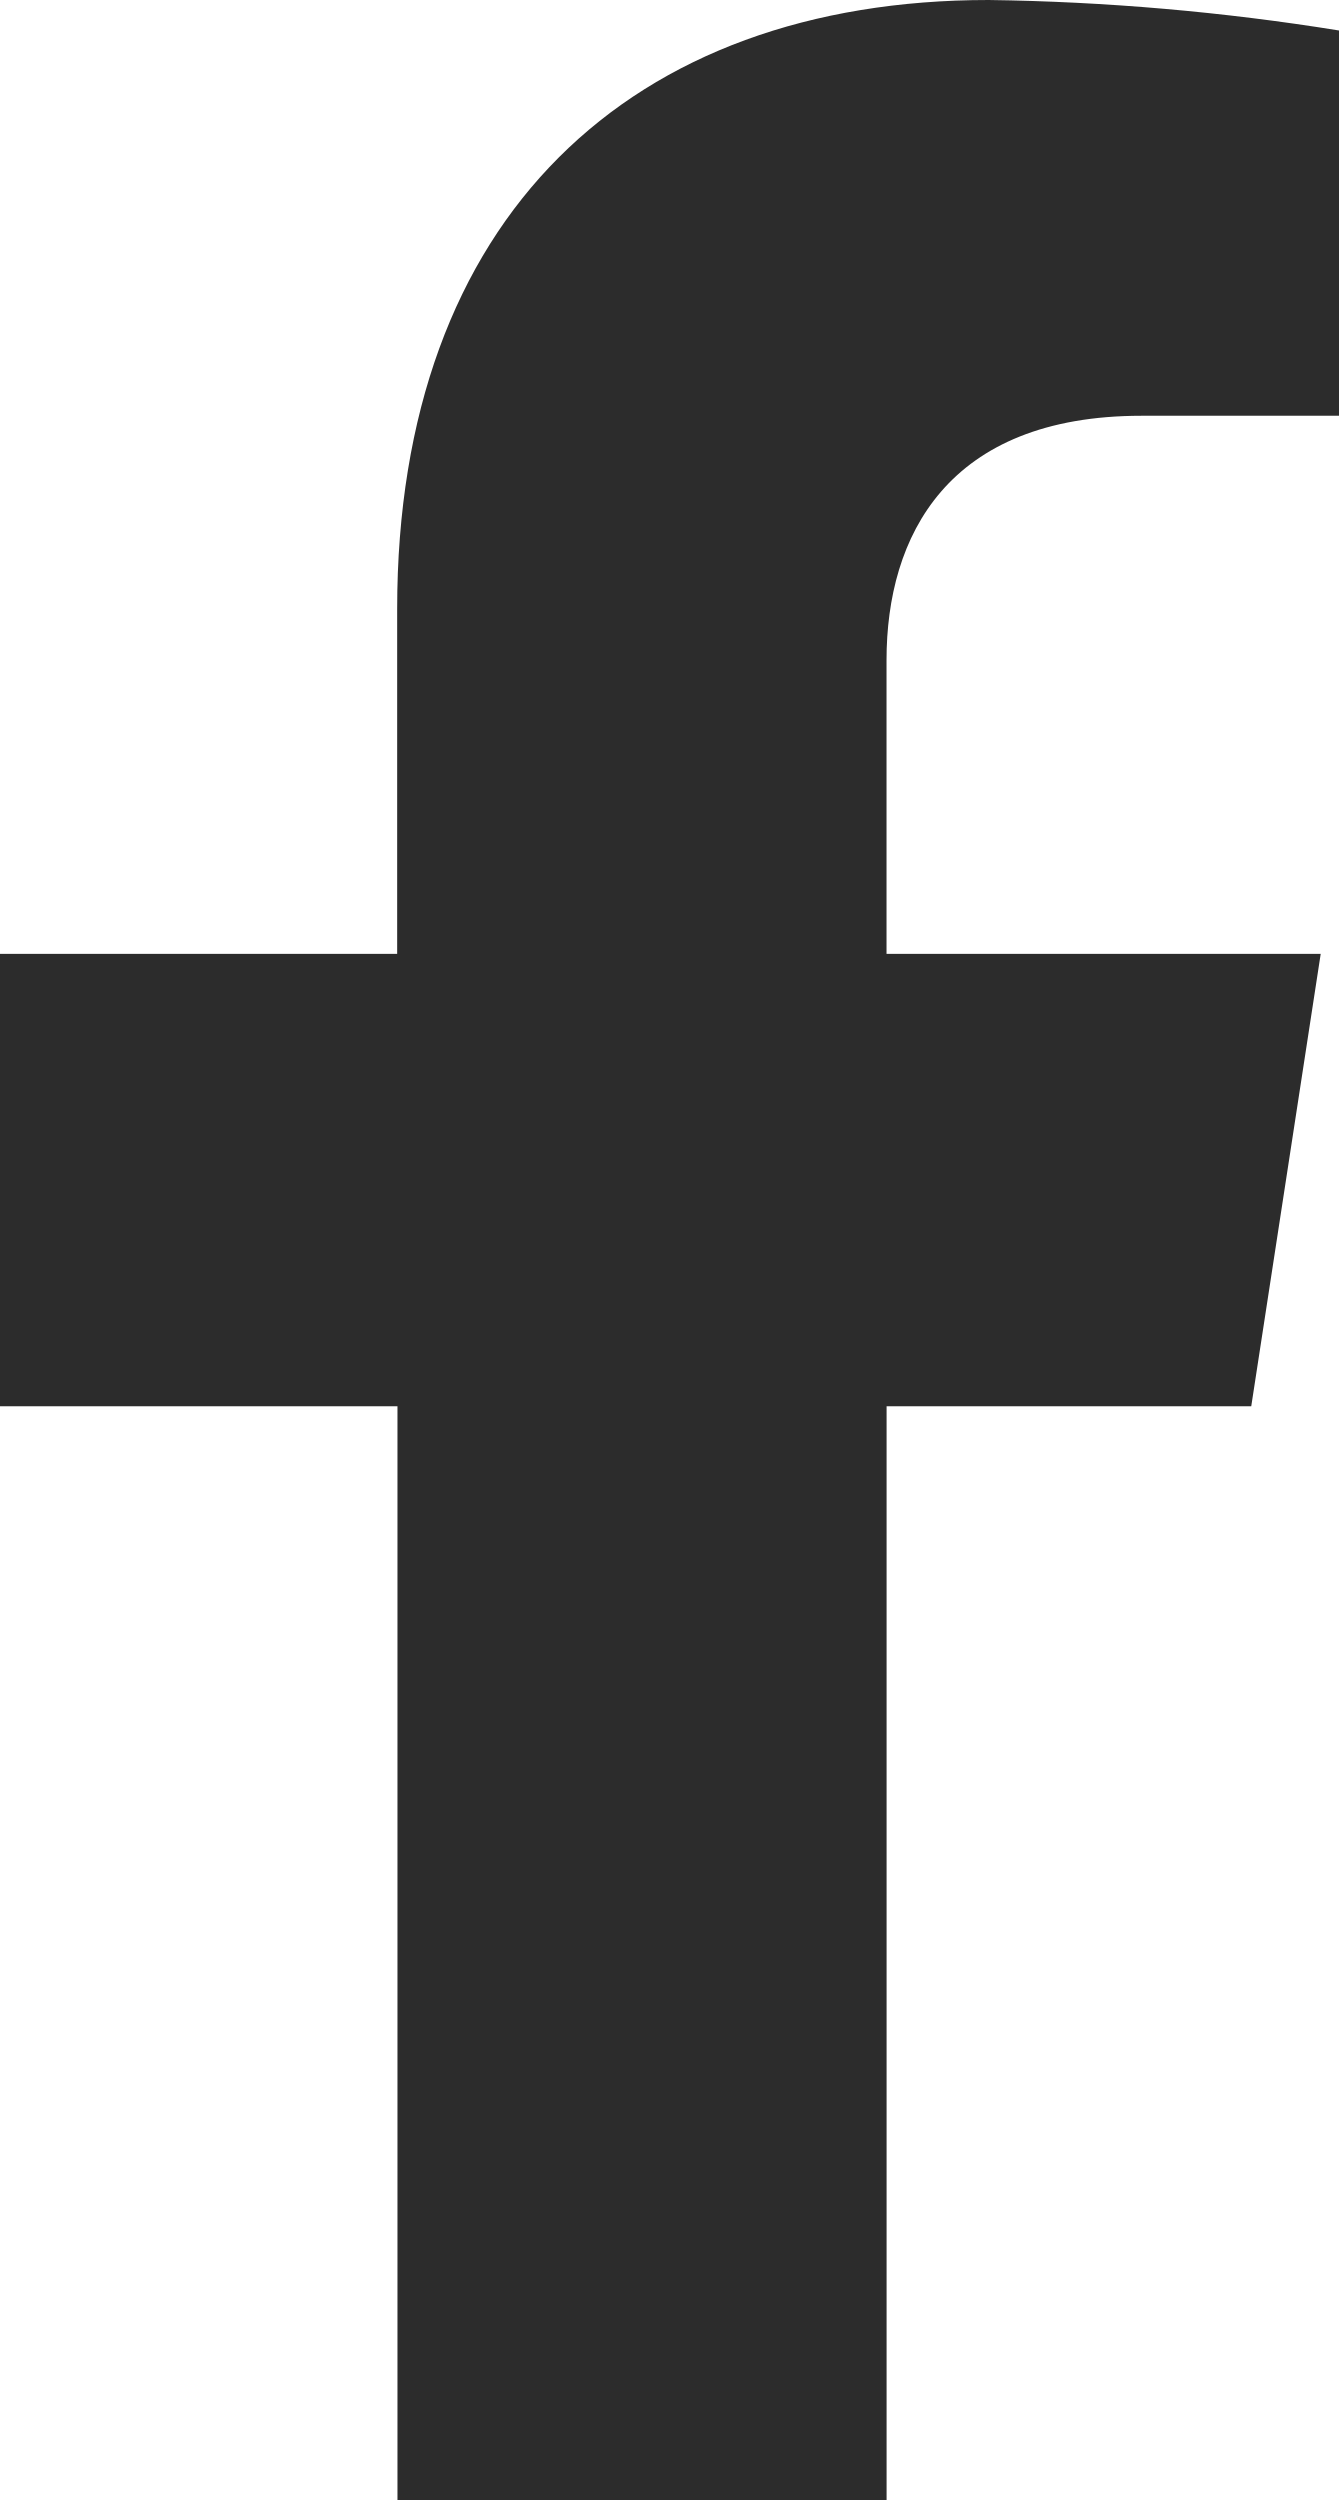
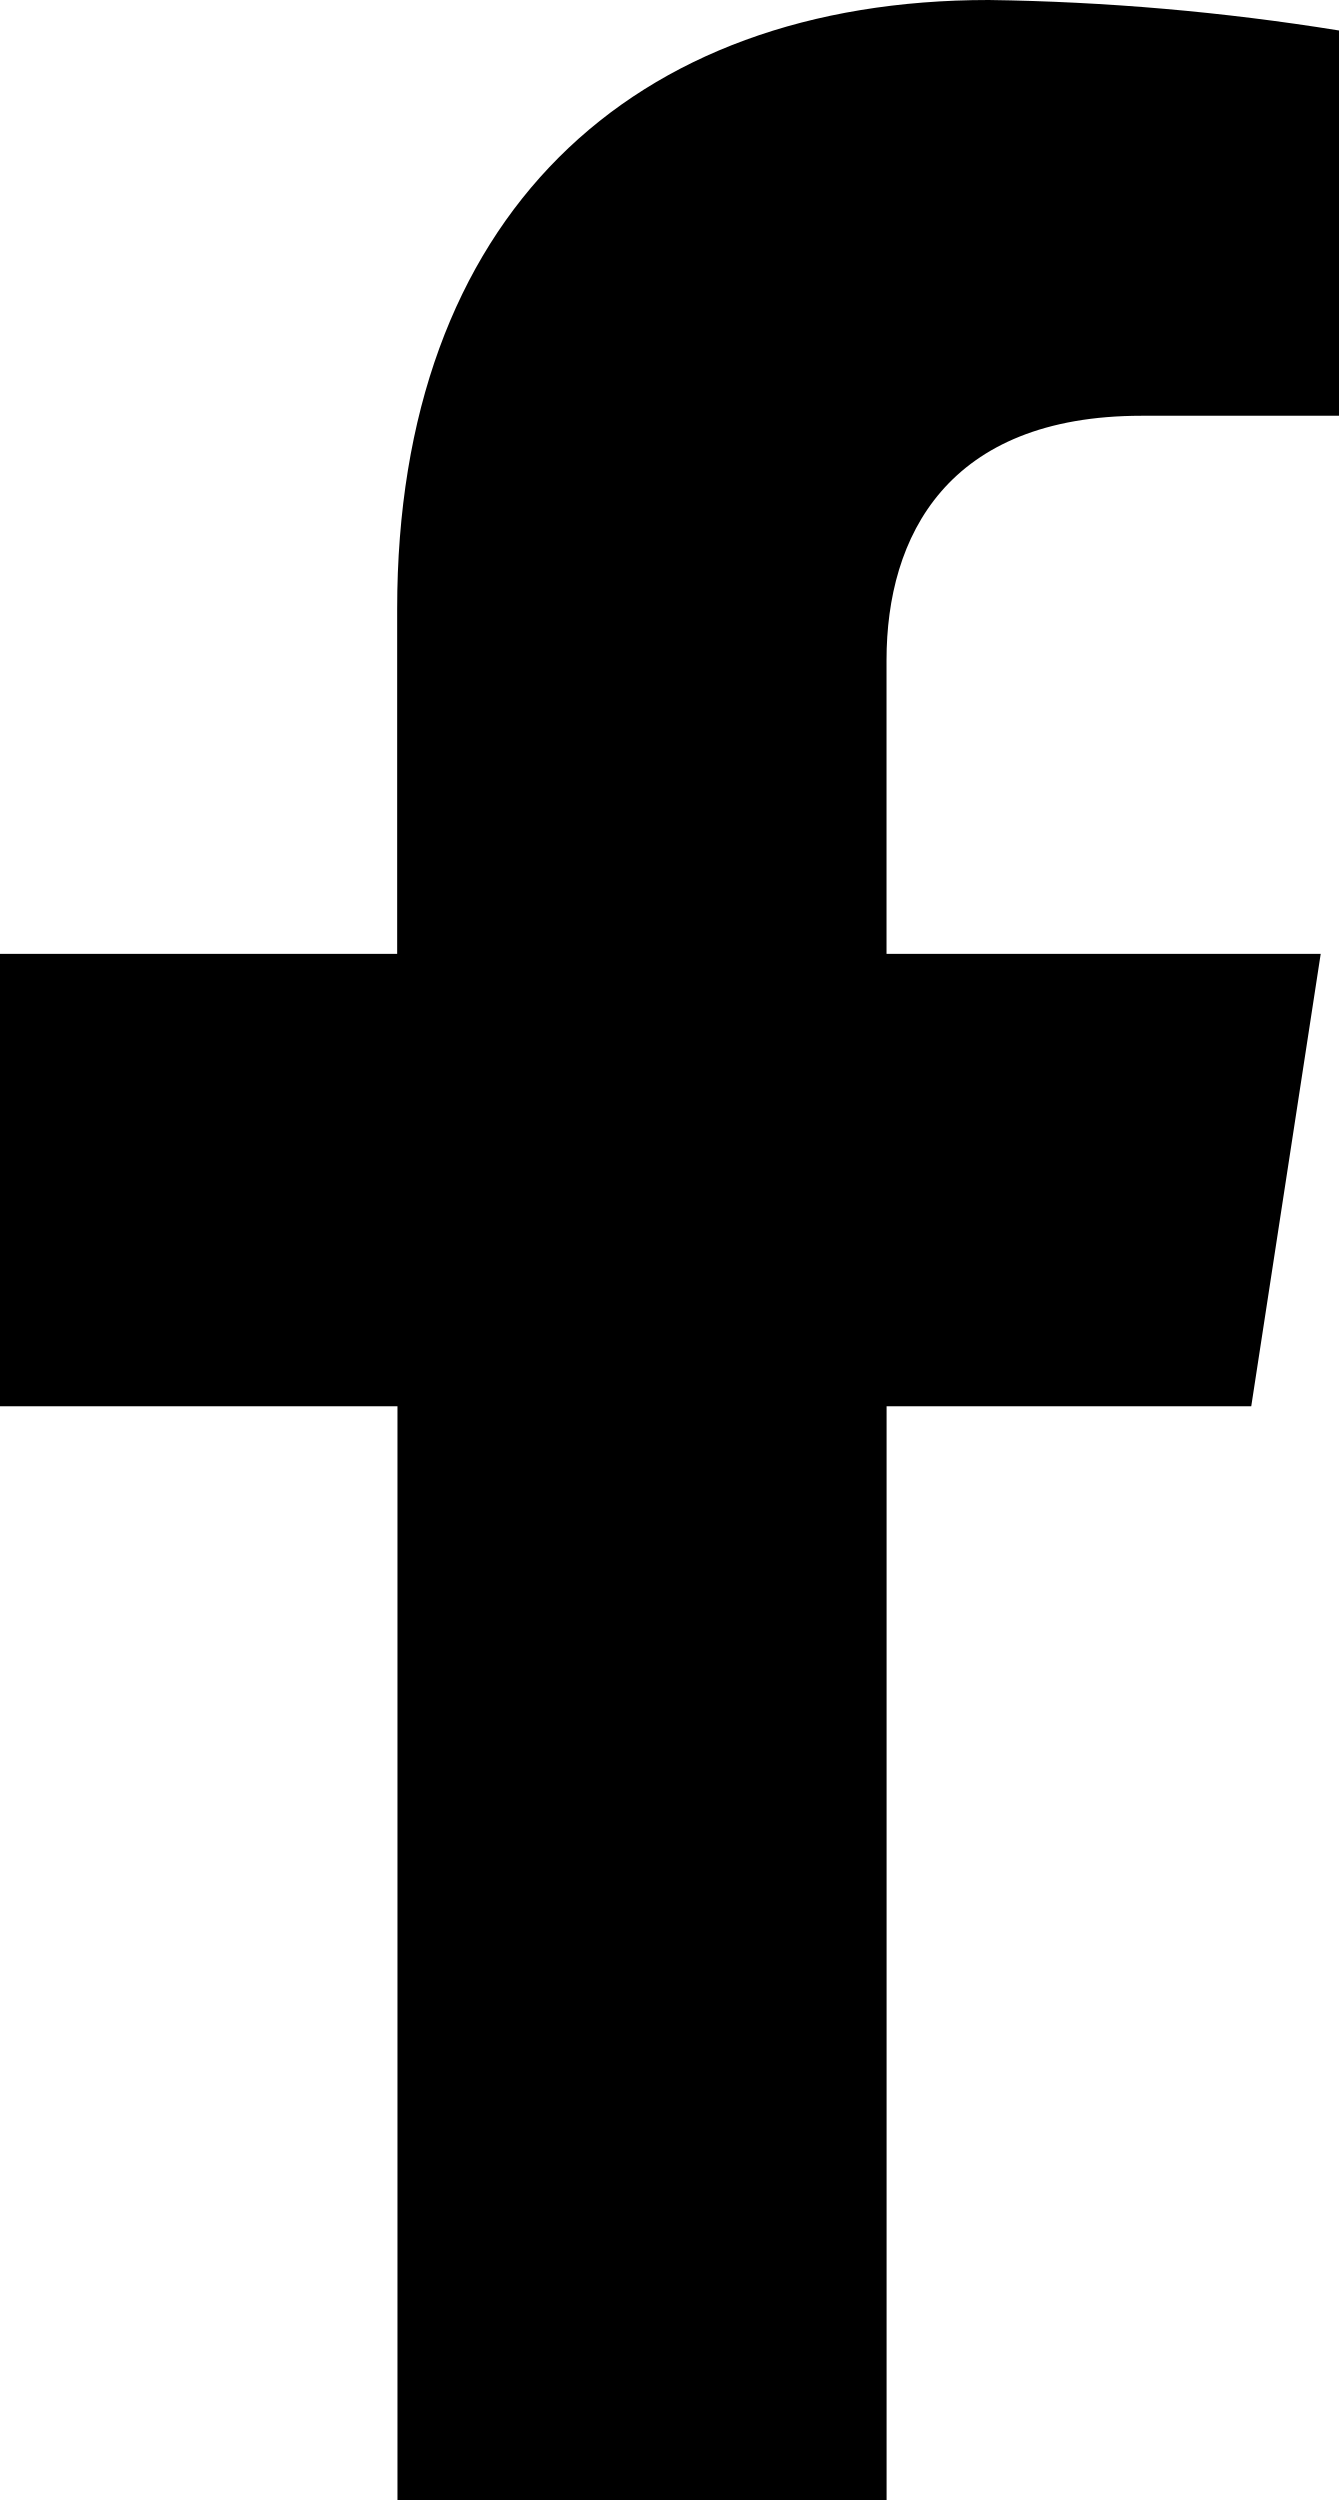
<svg xmlns="http://www.w3.org/2000/svg" width="21.957" height="40.997" viewBox="0 0 21.957 40.997">
-   <path id="Icon_awesome-facebook-f" data-name="Icon awesome-facebook-f" d="M22.128,23.061l1.139-7.419H16.147V10.826c0-2.03.994-4.008,4.183-4.008h3.237V.5A39.469,39.469,0,0,0,17.822,0c-5.863,0-9.7,3.554-9.7,9.987v5.655H1.609v7.419H8.127V41h8.021V23.061Z" transform="translate(-1.609)" fill="#2c2c2c" />
+   <path id="Icon_awesome-facebook-f" data-name="Icon awesome-facebook-f" d="M22.128,23.061l1.139-7.419H16.147V10.826c0-2.03.994-4.008,4.183-4.008h3.237V.5A39.469,39.469,0,0,0,17.822,0c-5.863,0-9.7,3.554-9.7,9.987v5.655H1.609v7.419H8.127V41h8.021V23.061Z" transform="translate(-1.609)" fill="#000" />
</svg>
